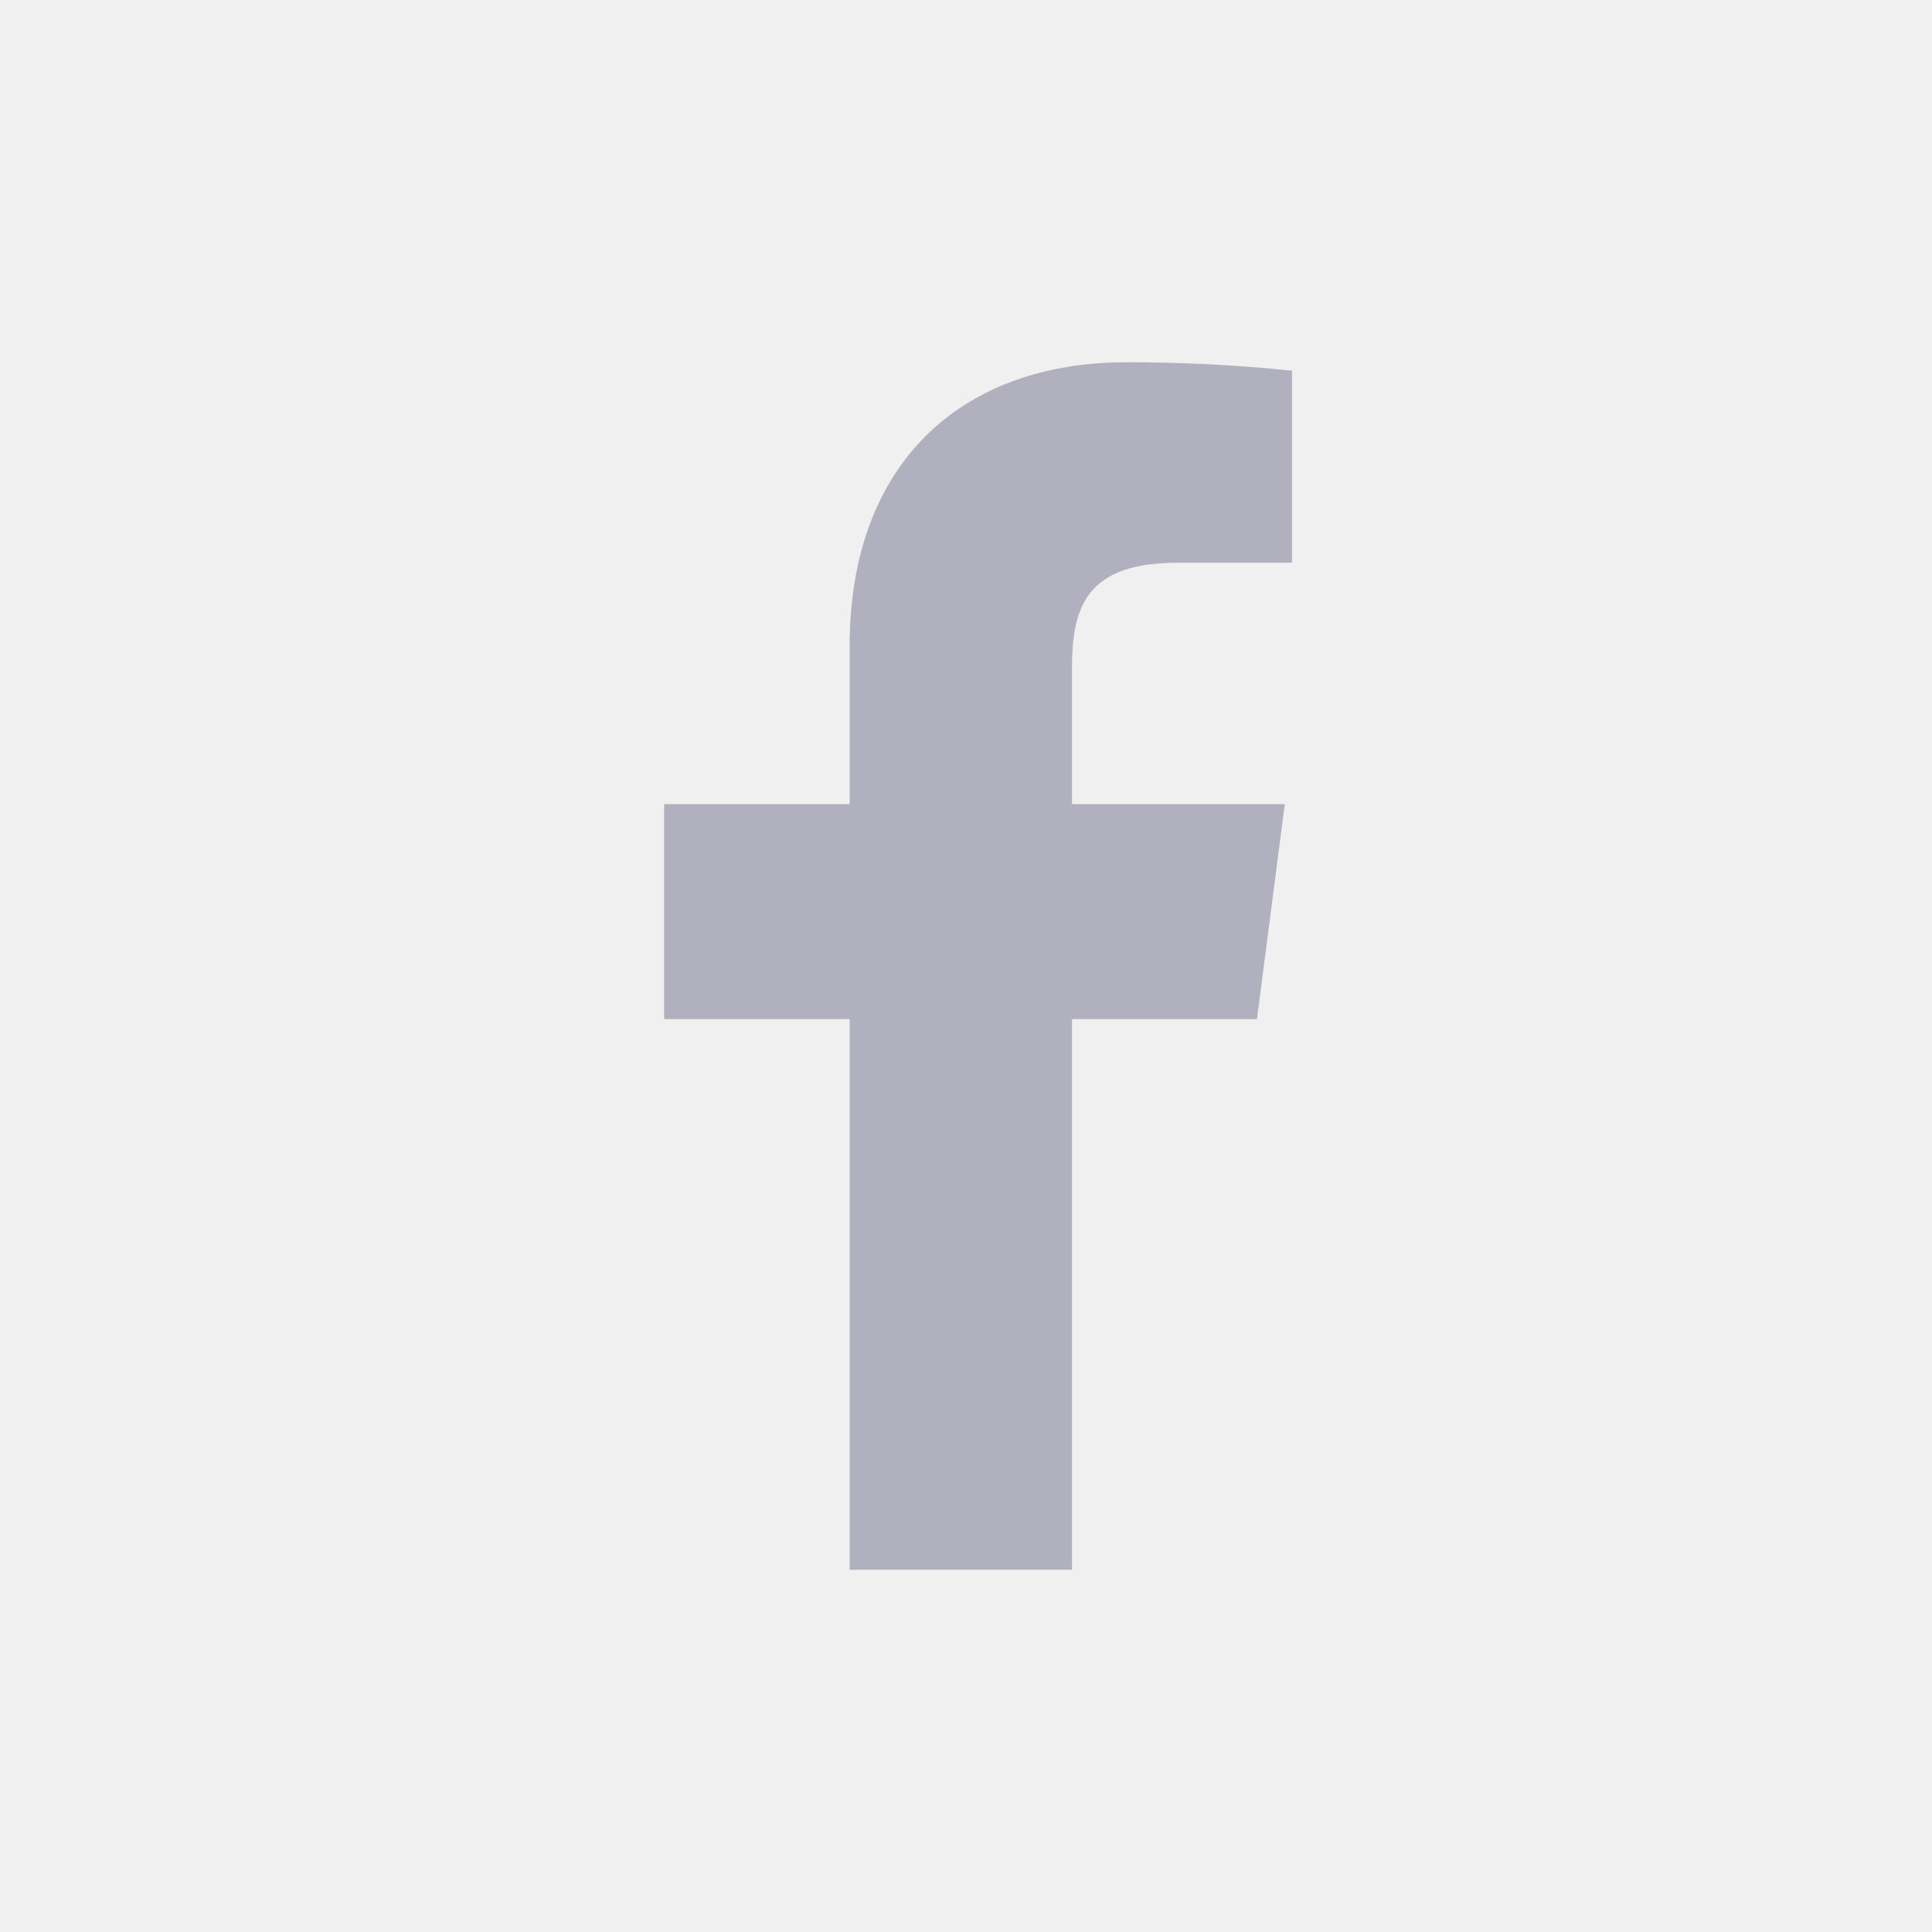
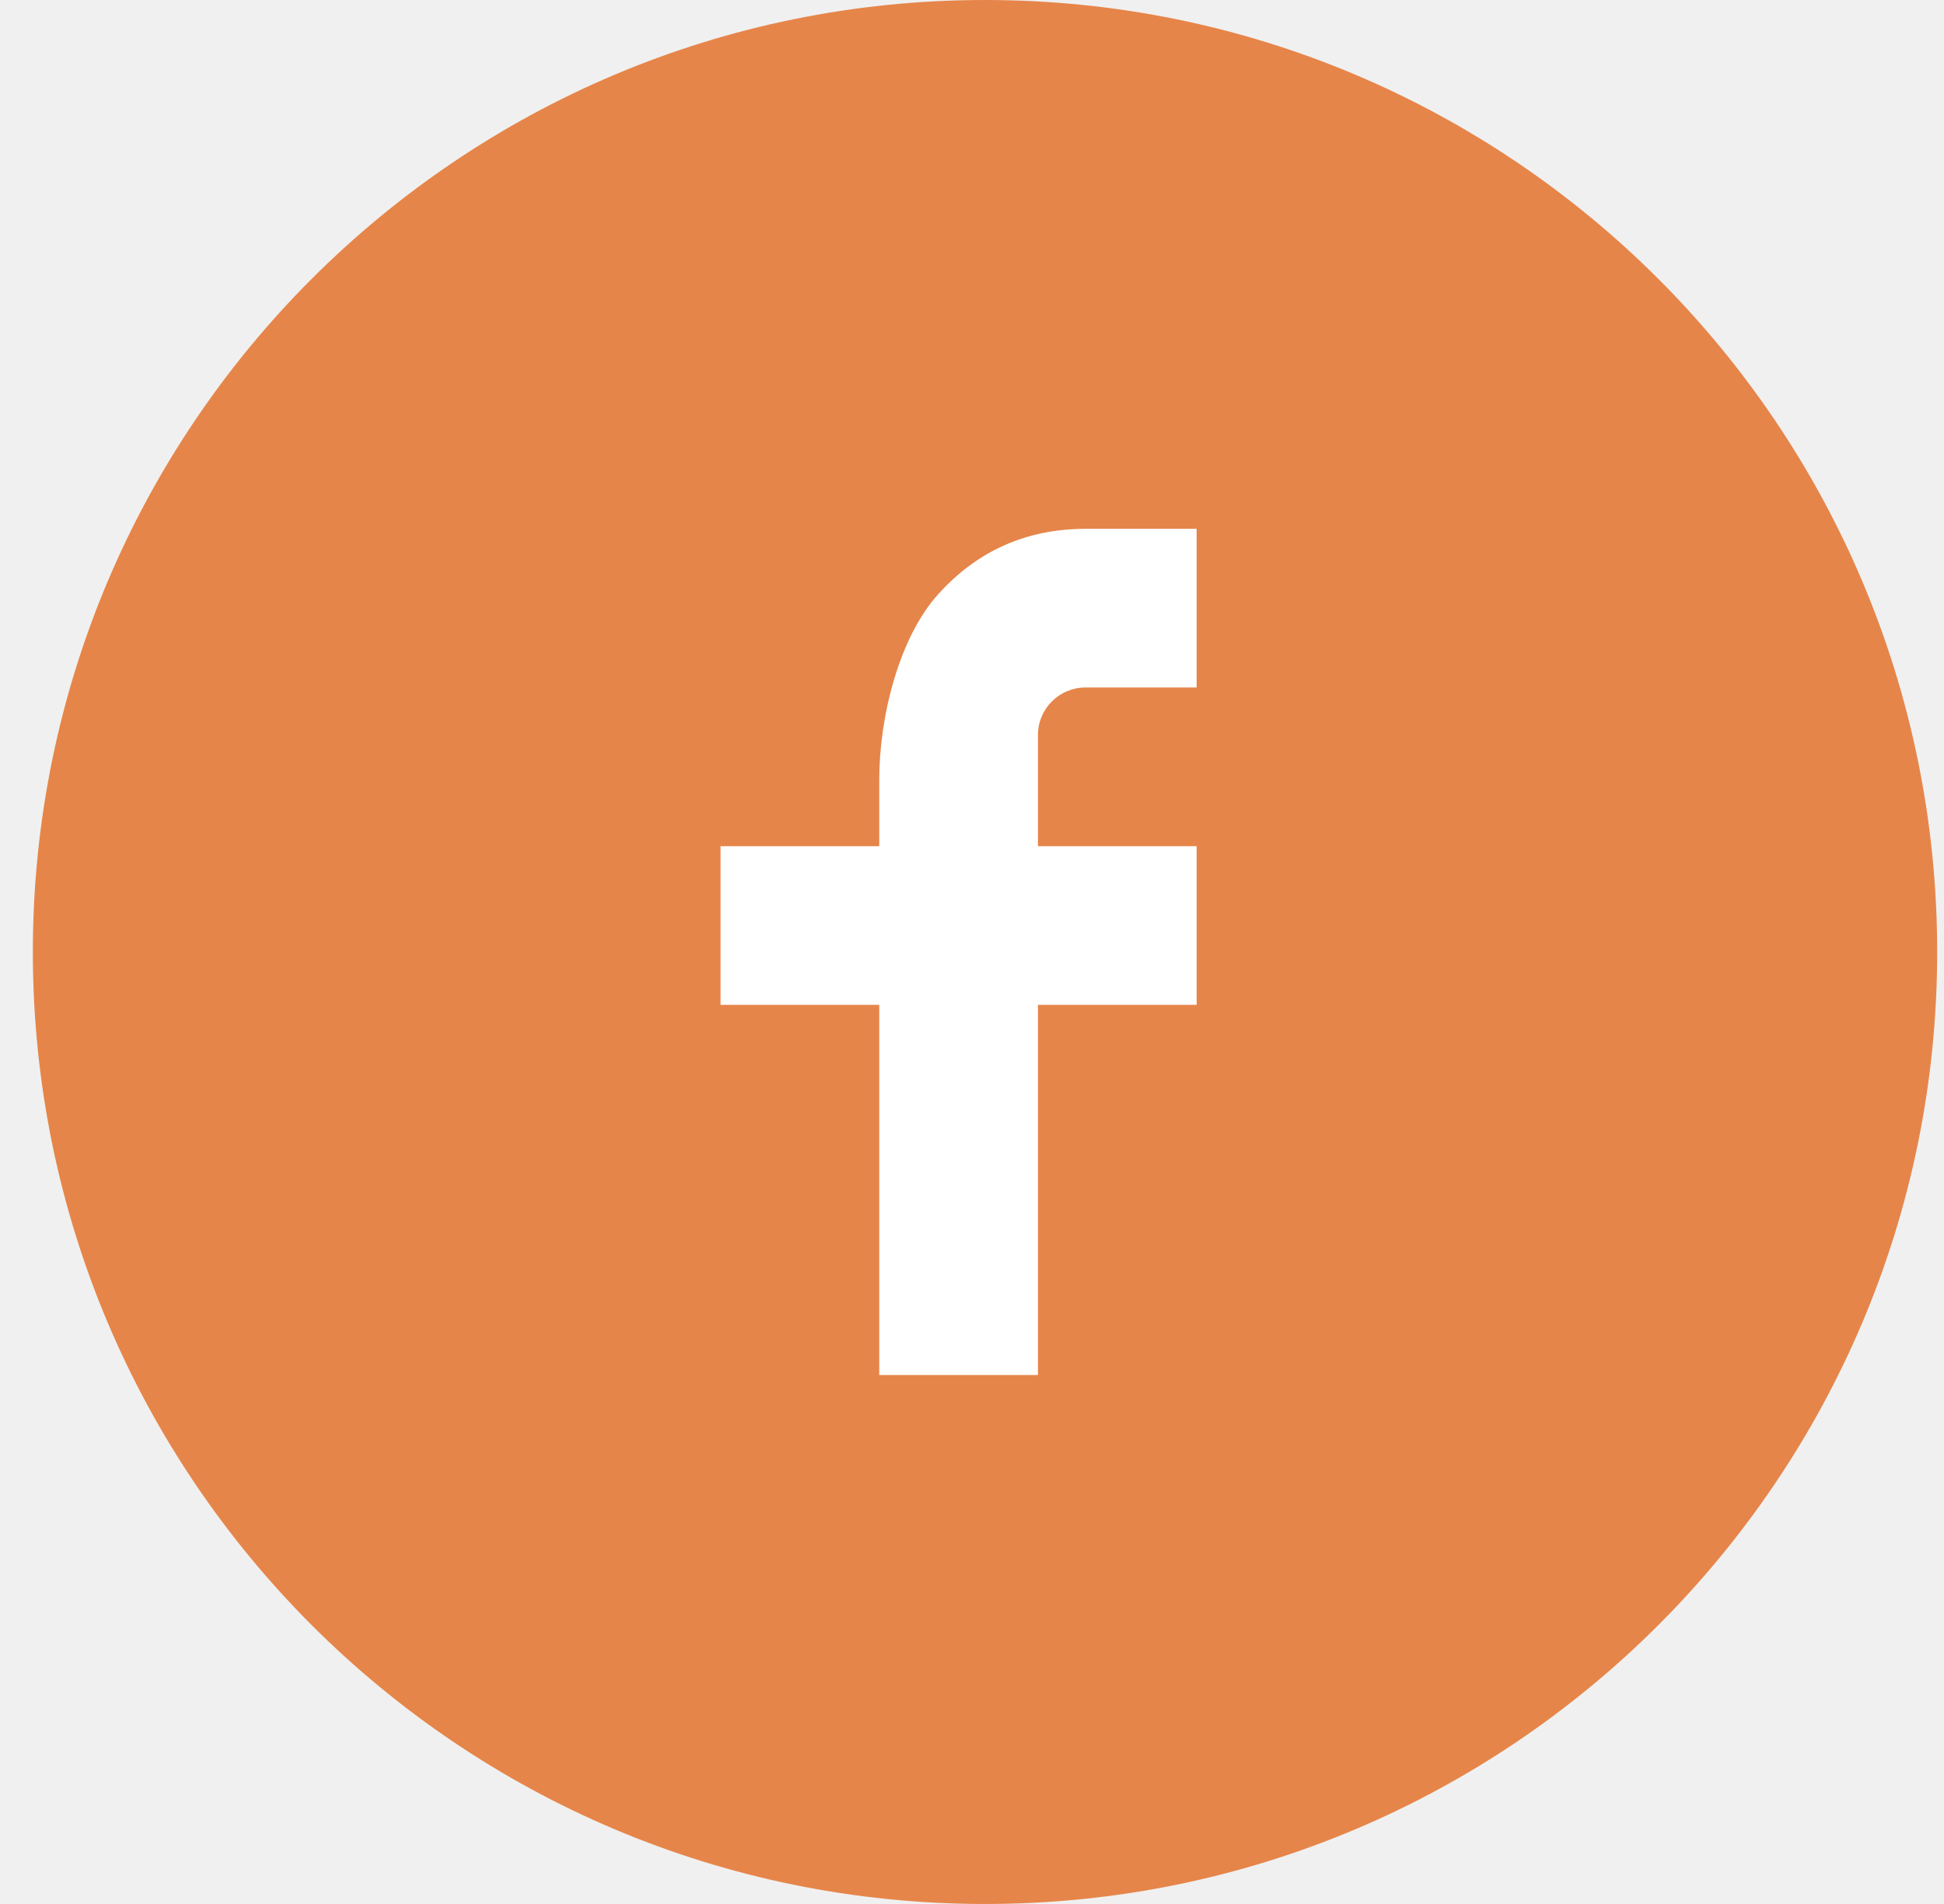
- <svg xmlns="http://www.w3.org/2000/svg" width="32" height="32" viewBox="0 0 32 32" fill="none">
-   <path d="M19.518 9.32H21.4V6.14C20.489 6.045 19.573 5.999 18.657 6C15.935 6 14.073 7.66 14.073 10.7V13.32H11V16.88H14.073V26H17.756V16.88H20.819L21.28 13.32H17.756V11.05C17.756 10 18.037 9.32 19.518 9.32Z" fill="#B0B0BF" />
+ <svg xmlns="http://www.w3.org/2000/svg" width="49" height="48" viewBox="0 0 49 48" fill="none">
+   <circle cx="24.828" cy="24" r="24" fill="#E68549" />
+   <path d="M26.162 21.332H30.162V25.332H26.162V34.665H22.162V25.332H18.162V21.332H22.162V19.659C22.162 18.073 22.66 16.071 23.652 14.976C24.644 13.879 25.883 13.332 27.367 13.332H30.162V17.332H27.362C26.698 17.332 26.162 17.868 26.162 18.531V21.332Z" fill="white" />
</svg>
